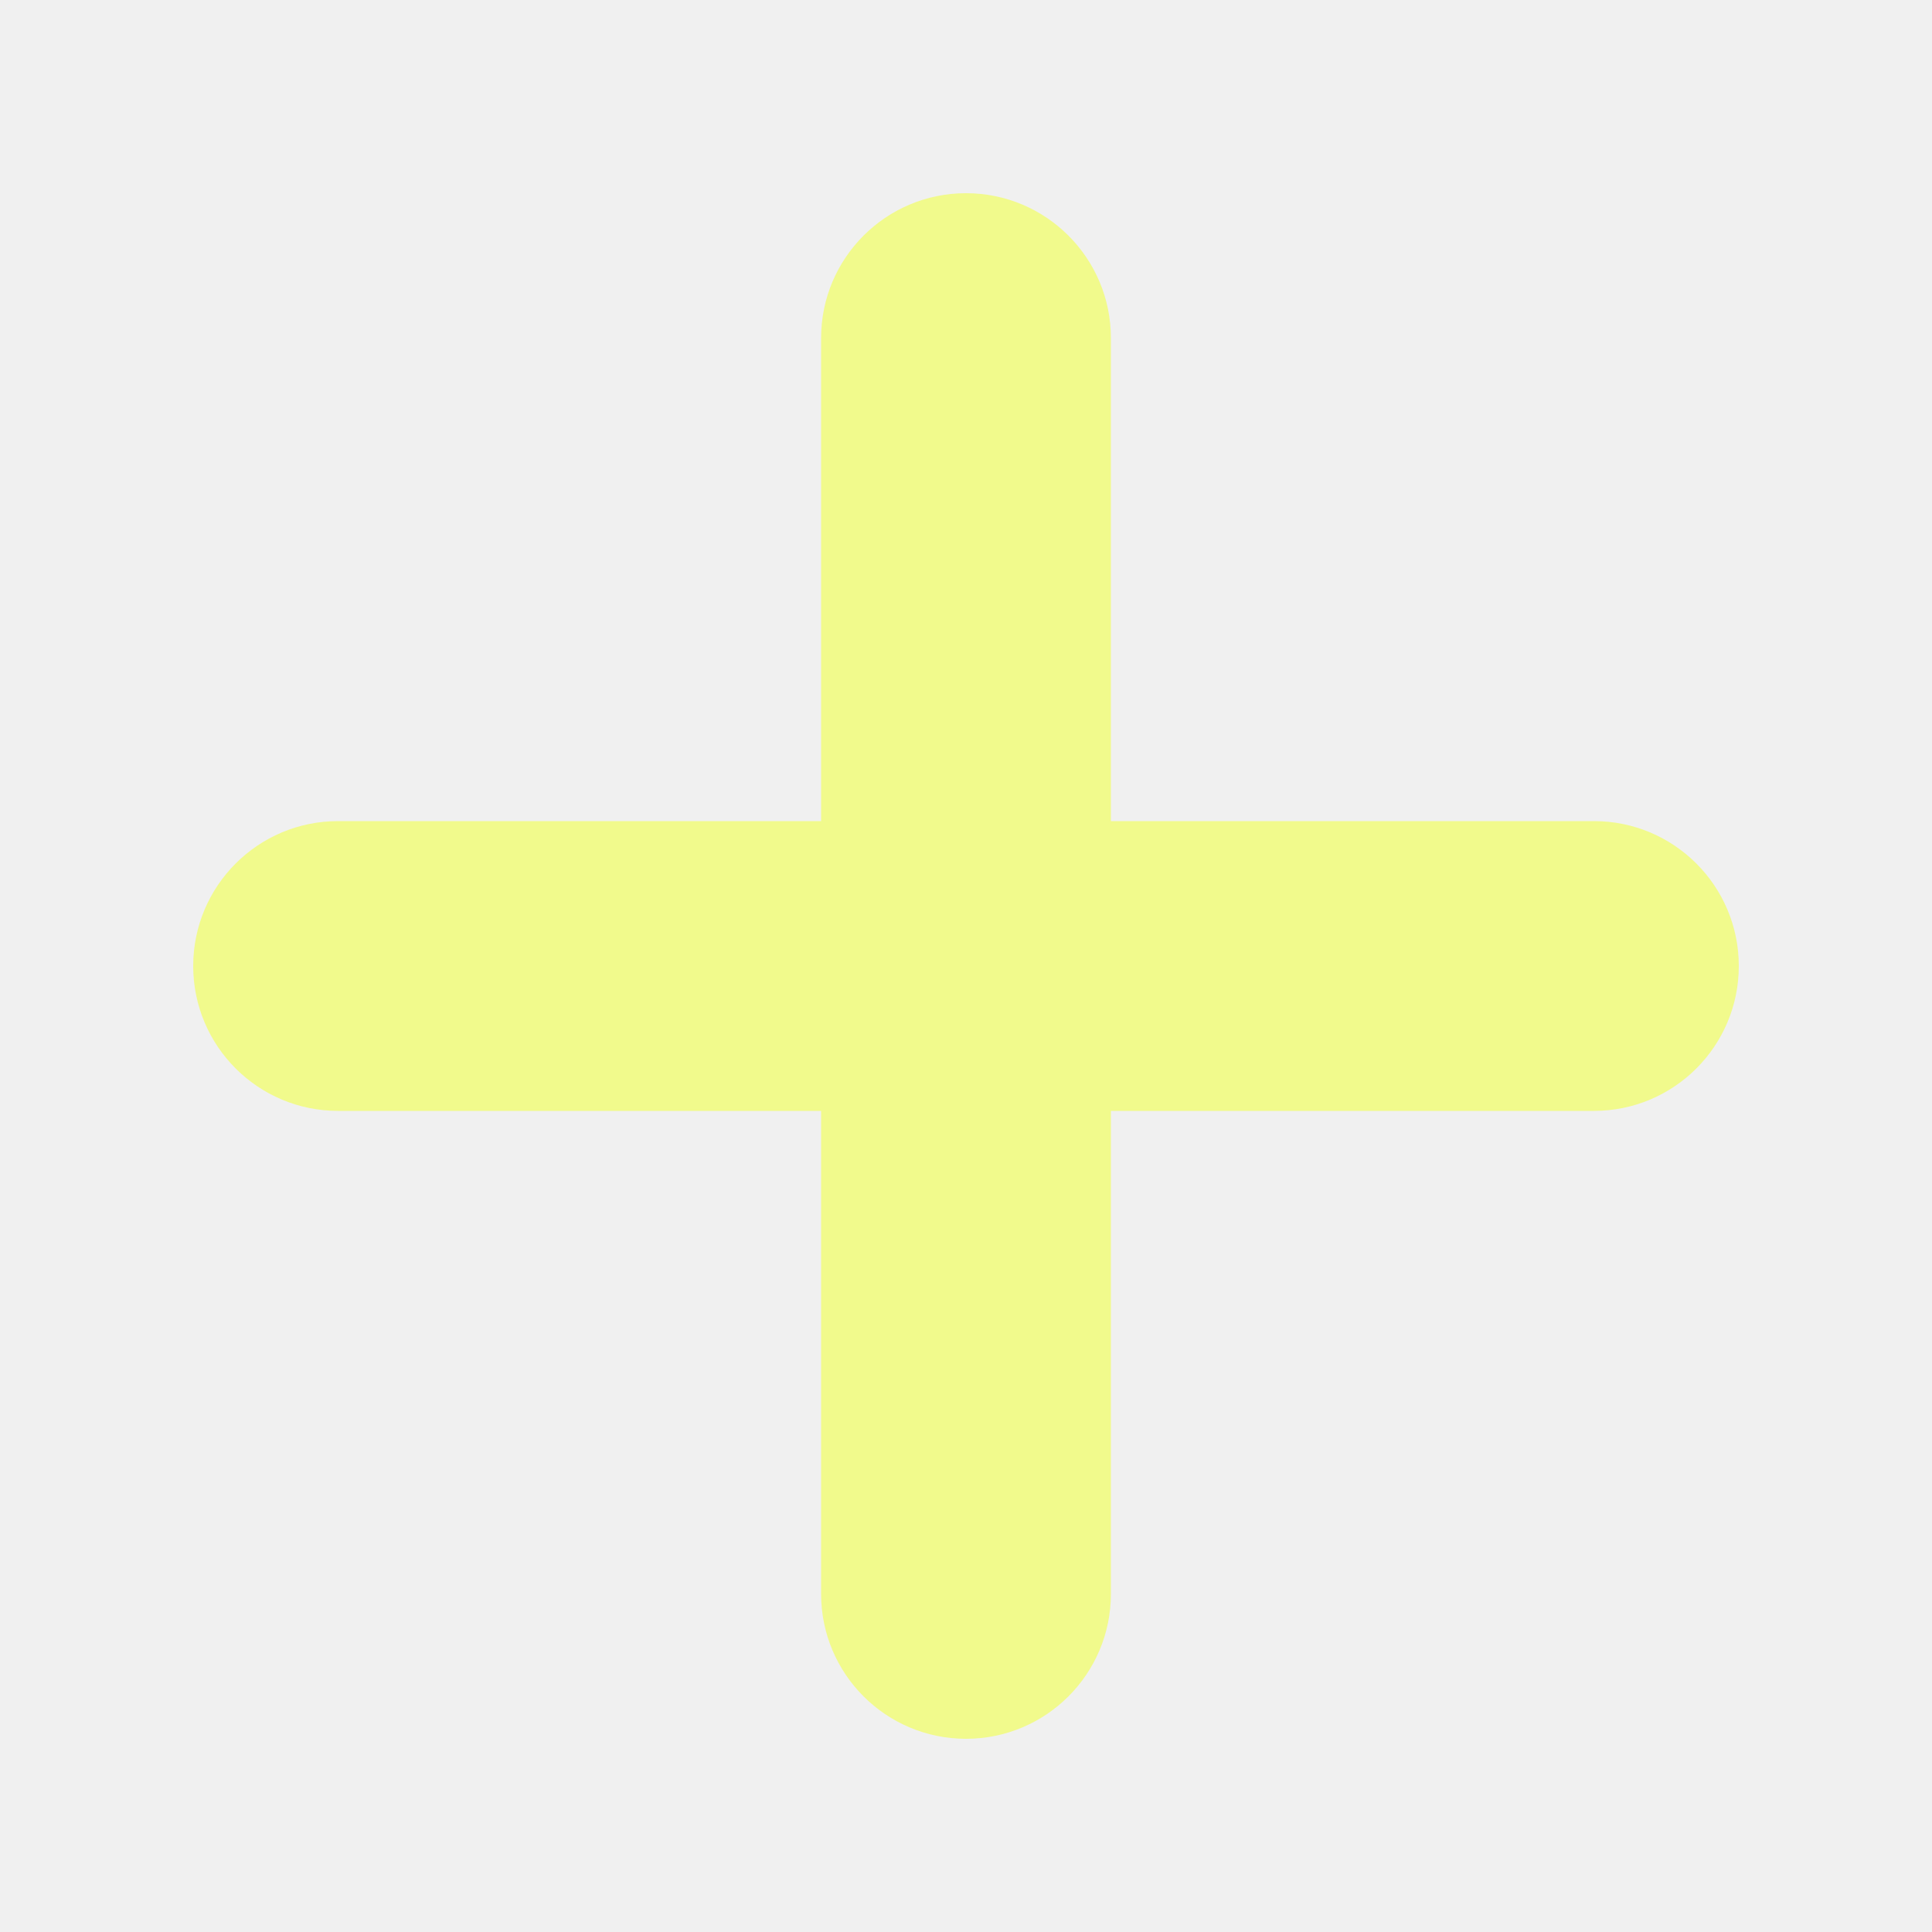
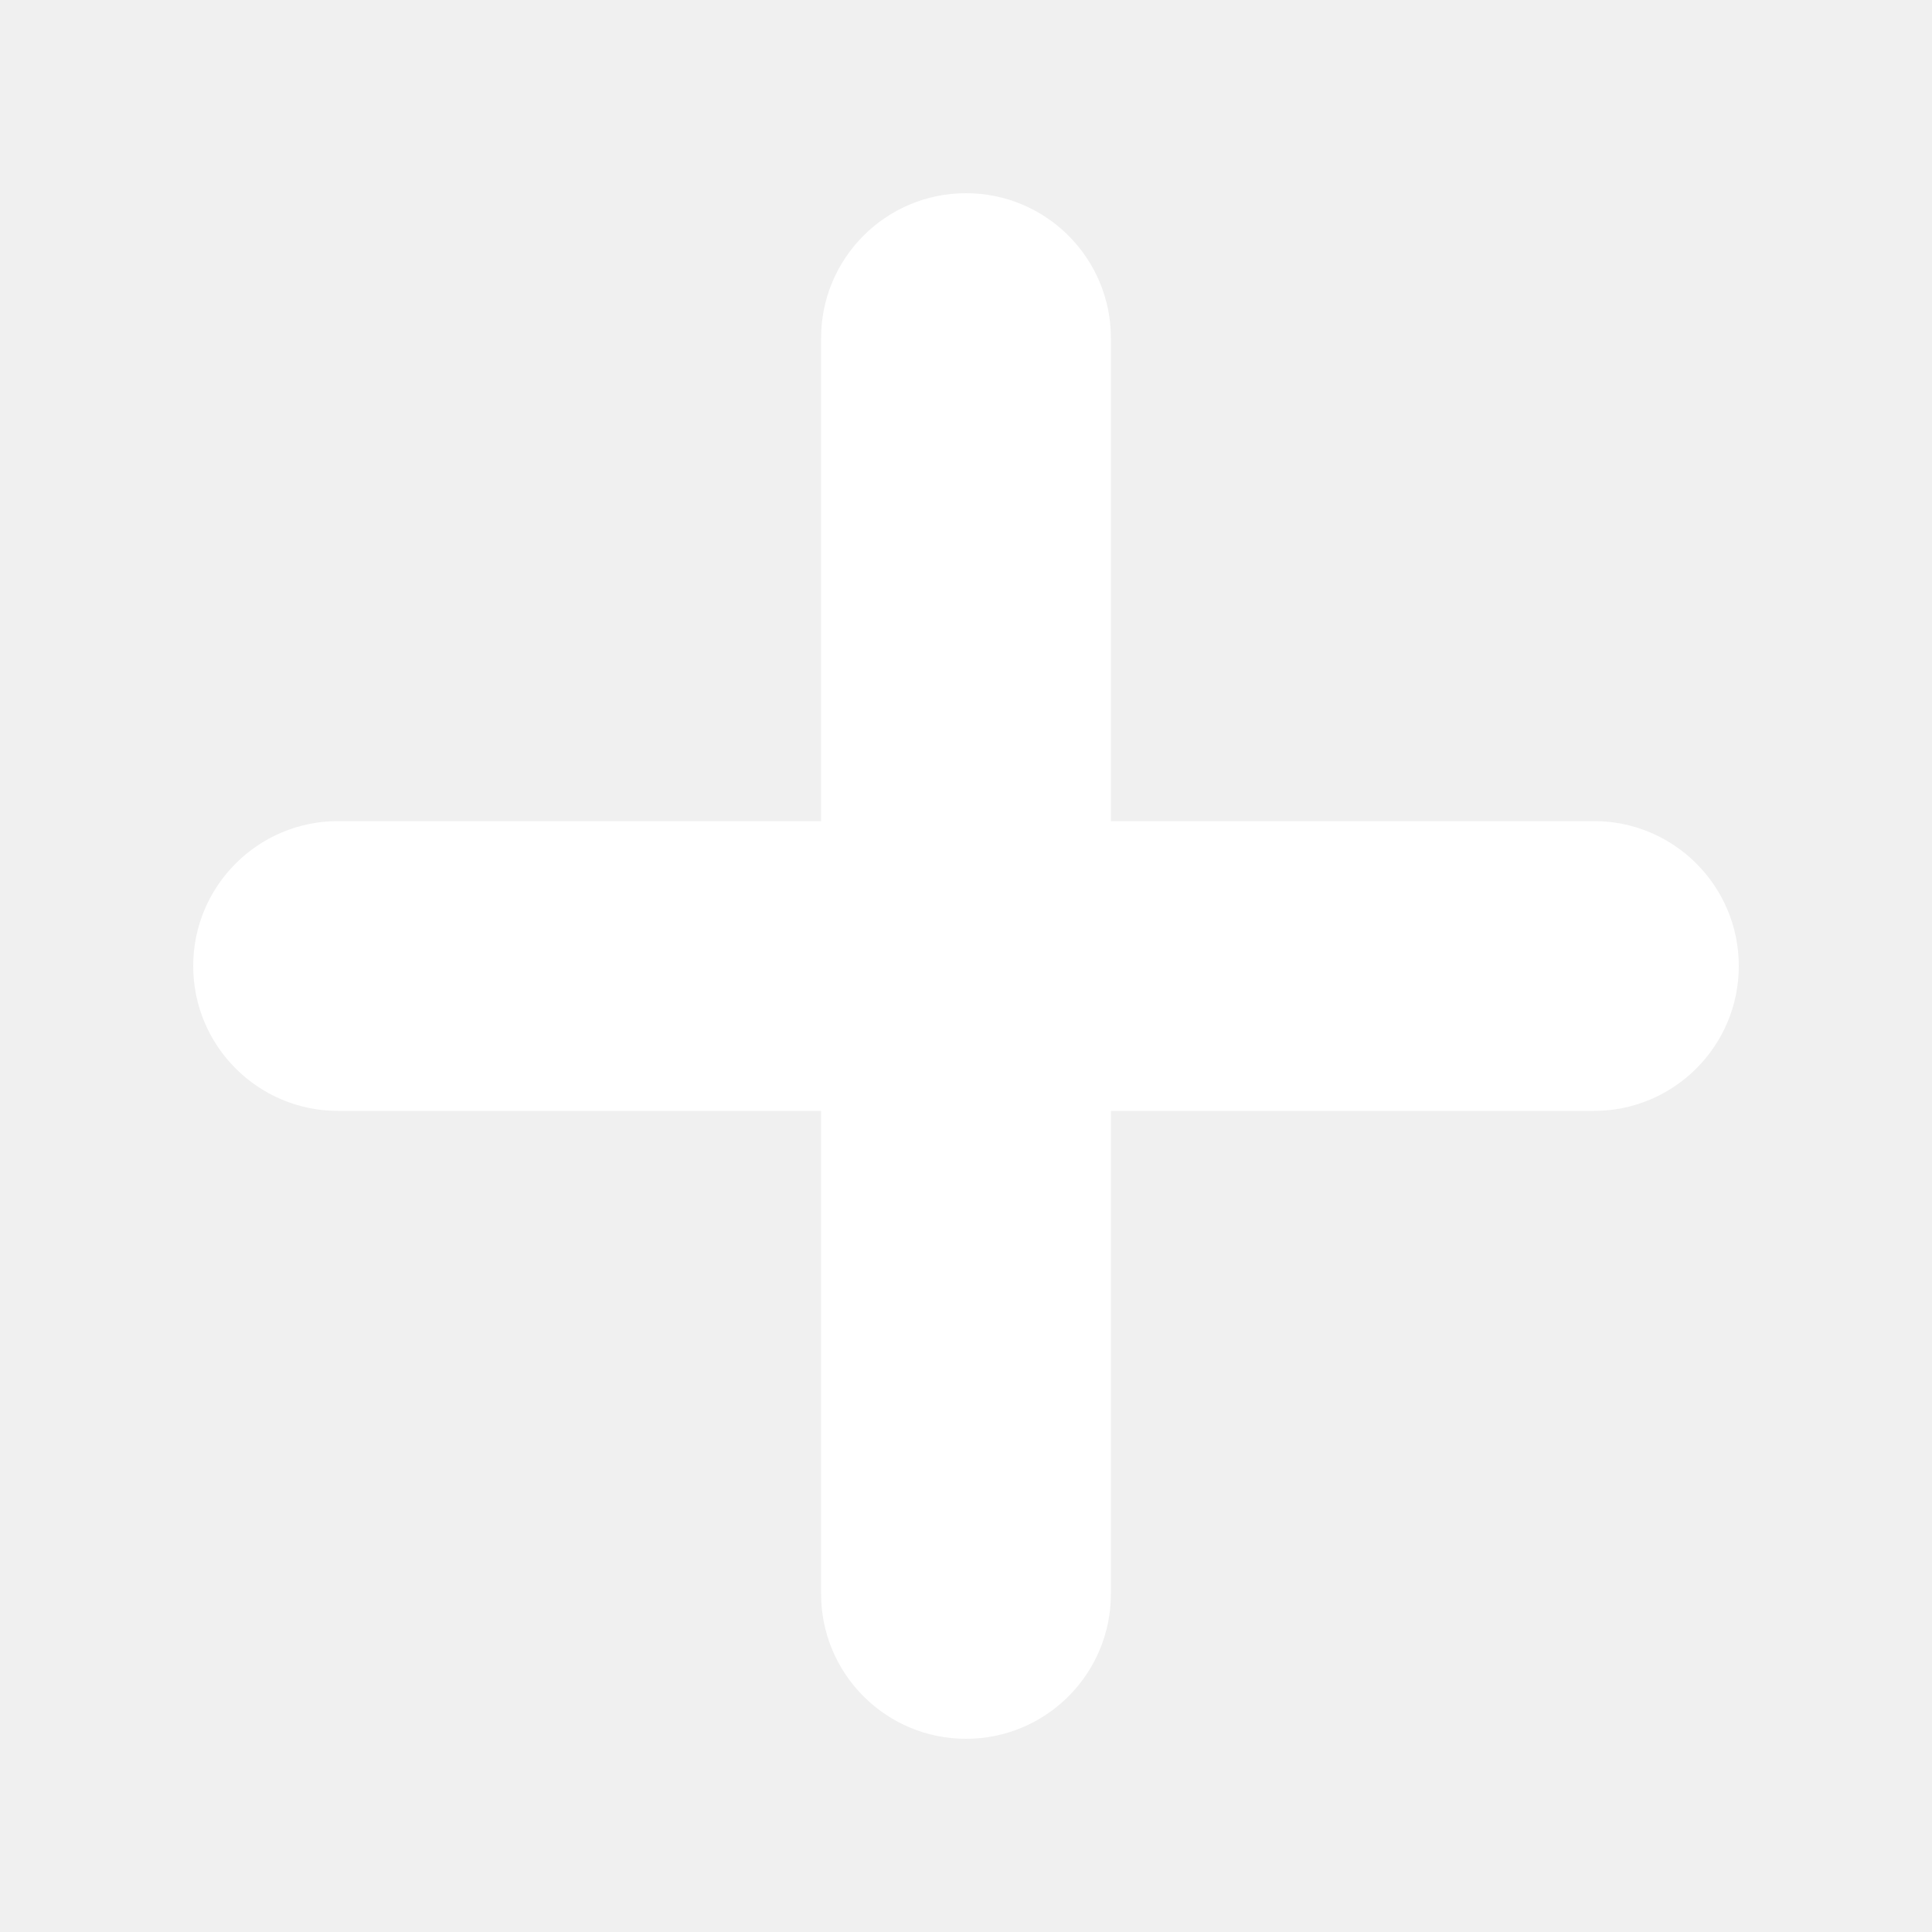
<svg xmlns="http://www.w3.org/2000/svg" width="40" height="40" viewBox="0 0 40 40">
-   <g fill="#f1fa8c">
+   <g fill="#ffffff">
    <rect x="17" y="4" width="6" height="32" rx="3" />
    <rect x="4" y="17" width="32" height="6" rx="3" />
  </g>
</svg>
